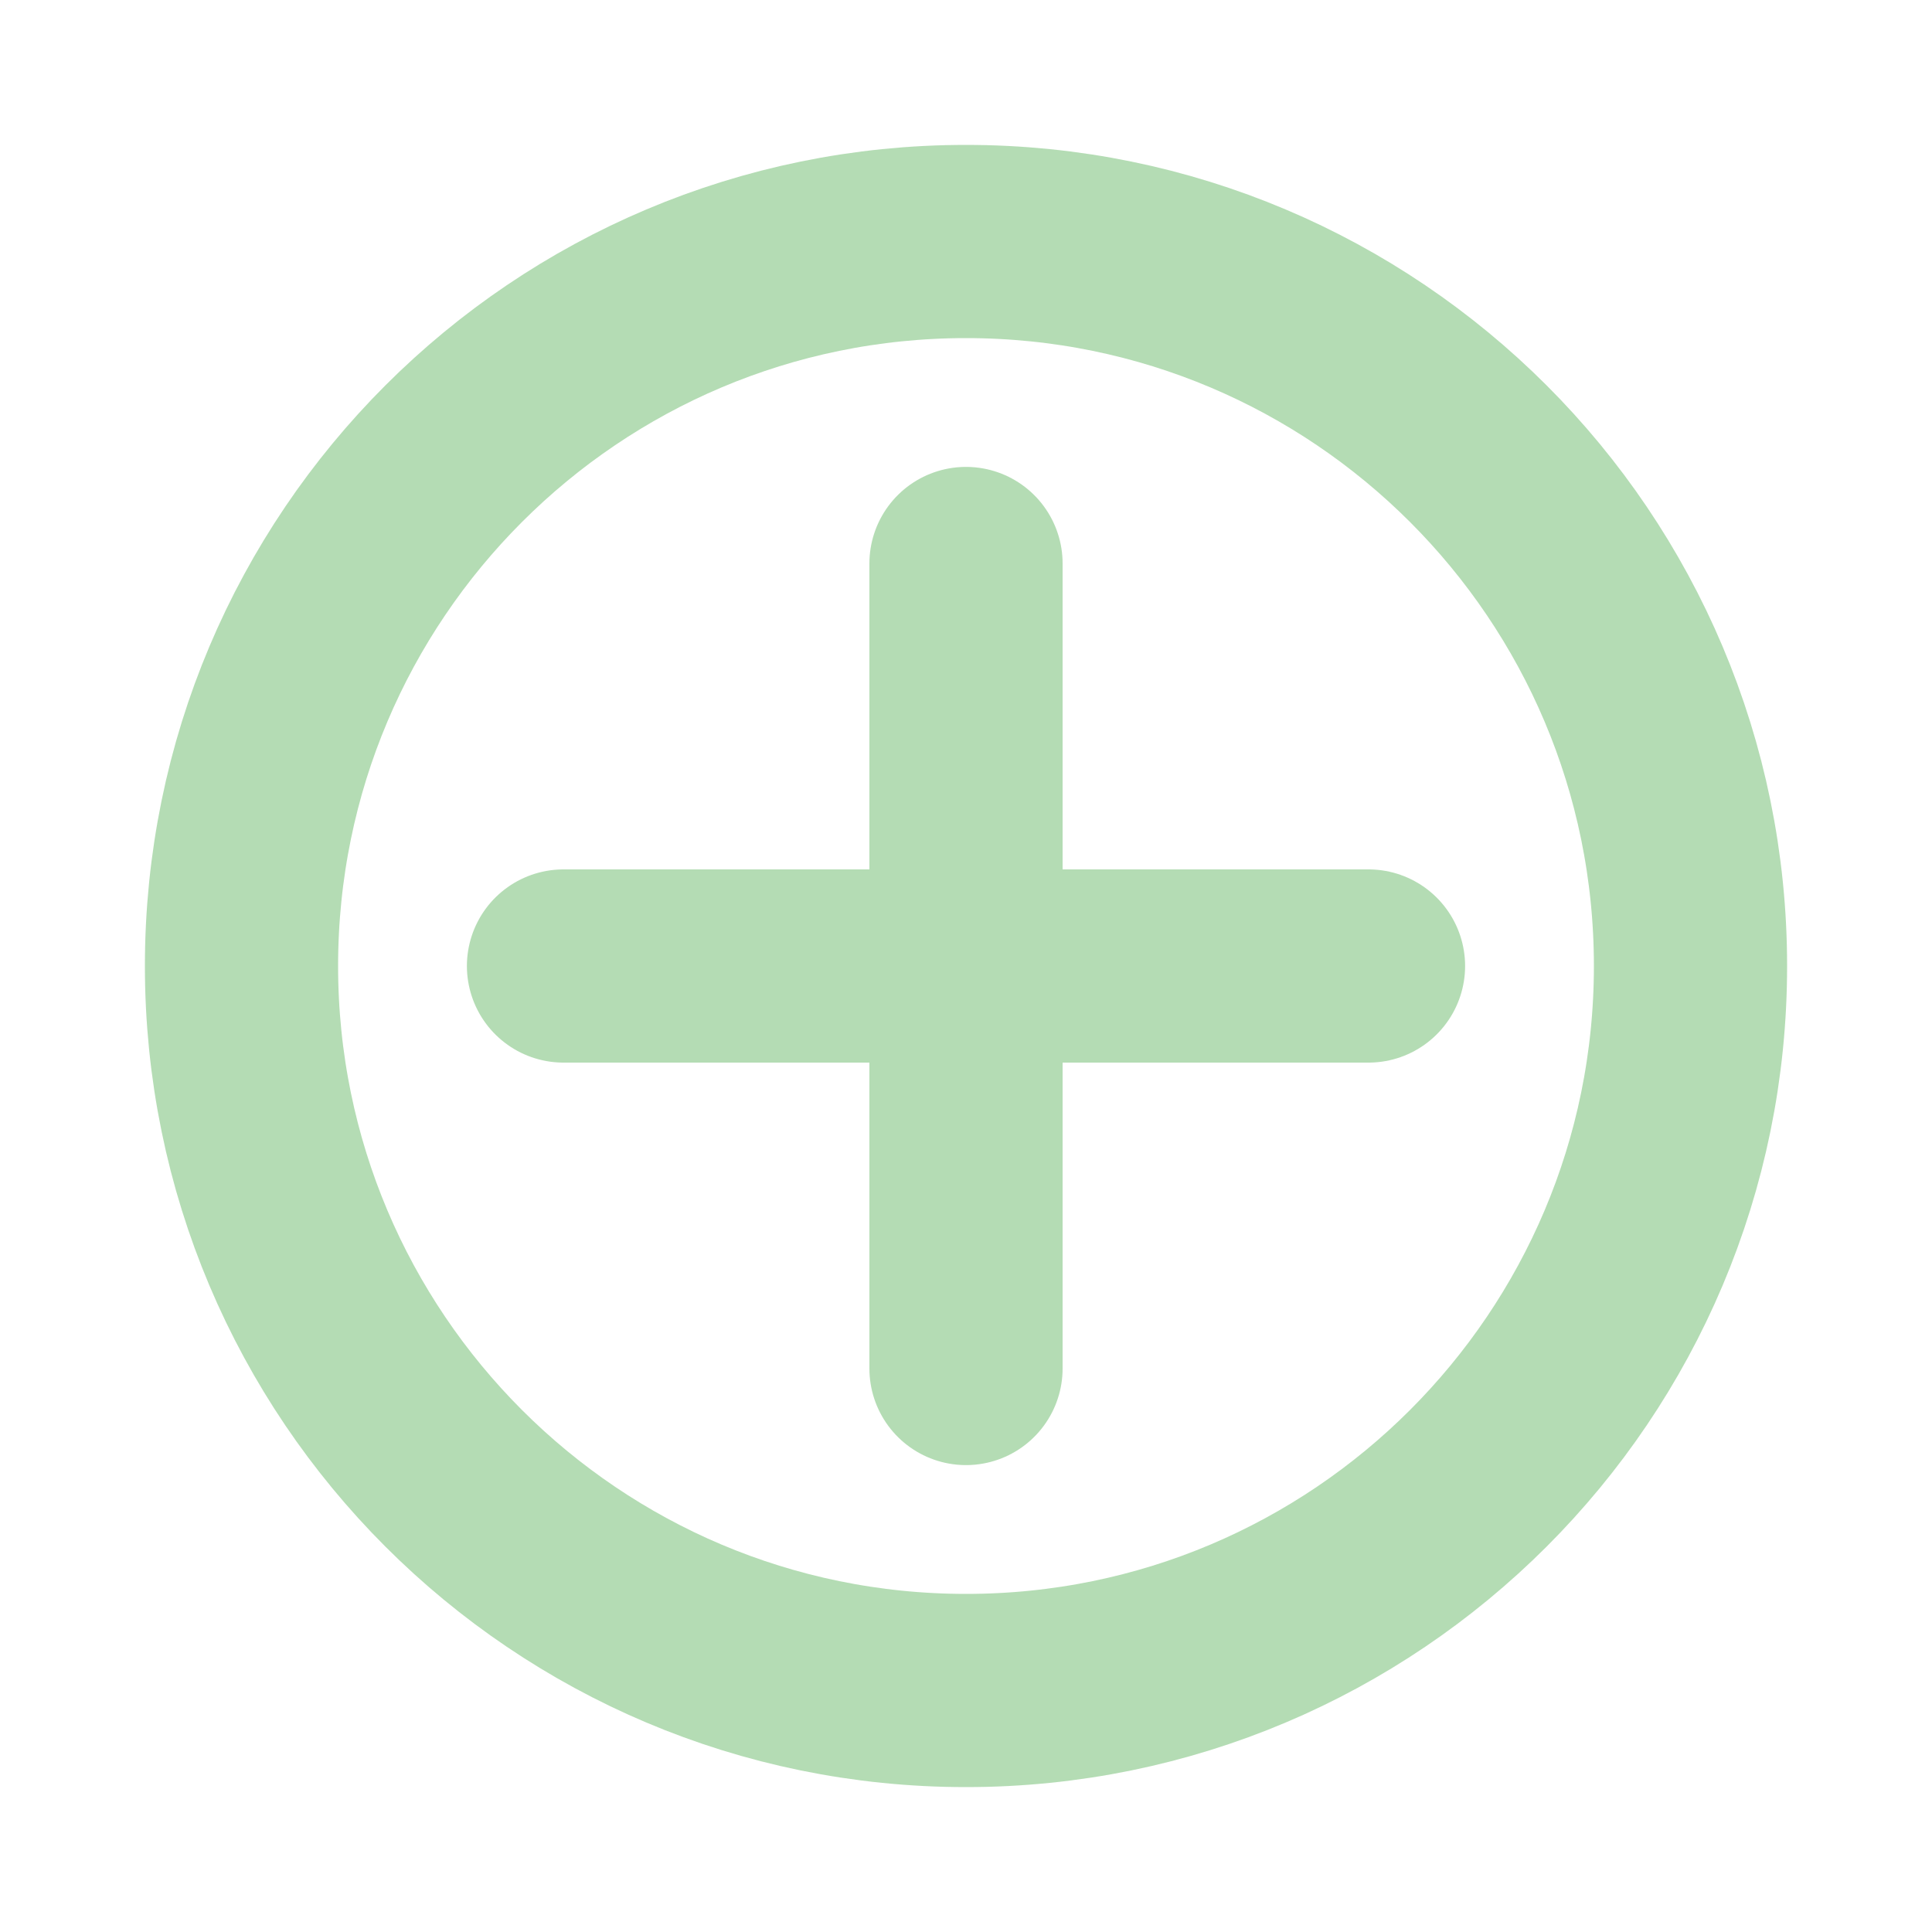
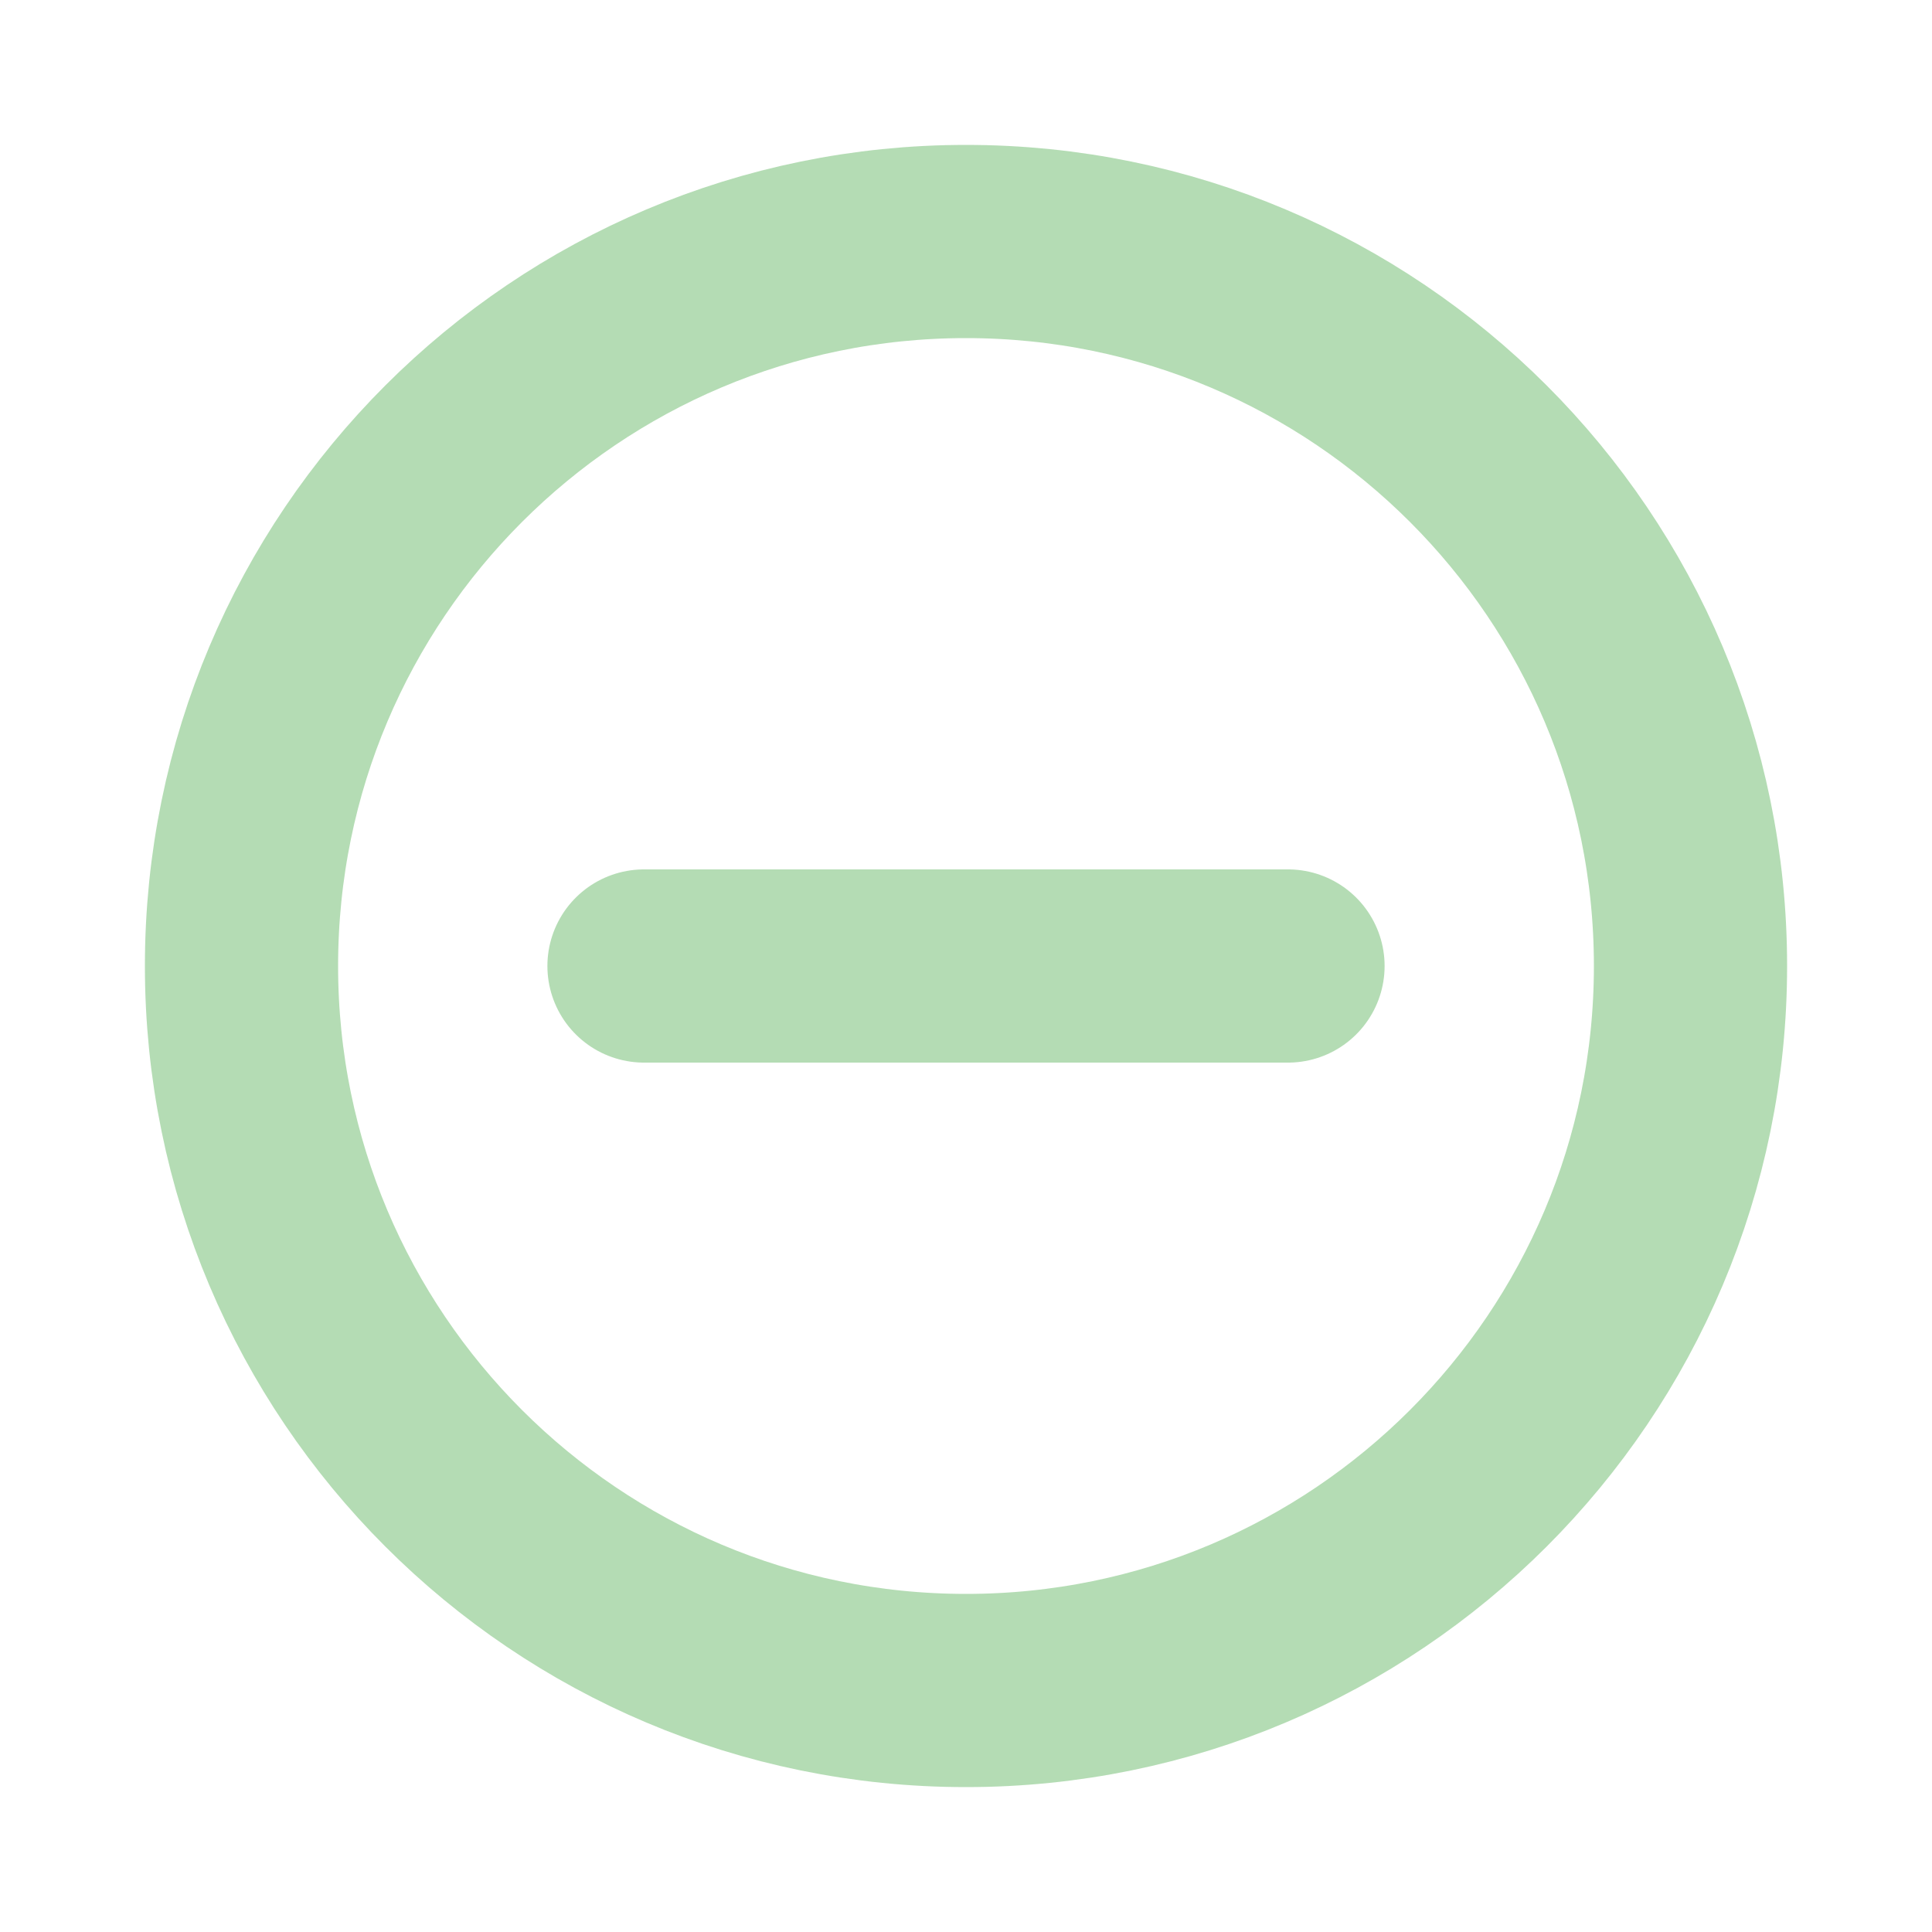
<svg xmlns="http://www.w3.org/2000/svg" width="800px" height="800px" viewBox="0 0 24 24" fill="none">
  <g id="SVGRepo_bgCarrier" stroke-width="0" />
  <g id="SVGRepo_tracerCarrier" stroke-linecap="round" stroke-linejoin="round" />
  <g id="SVGRepo_iconCarrier">
-     <path d="M12 7V17M7 12H17M21 12C21 16.971 16.971 21 12 21C7.029 21 3 16.971 3 12C3 7.029 7.029 3 12 3C16.971 3 21 7.029 21 12Z" stroke="#b4dcb4" stroke-width="2.4" stroke-linecap="round" stroke-linejoin="round" />
+     <path d="M8 12H16M21 12C21 16.971 16.971 21 12 21C7.029 21 3 16.971 3 12C3 7.029 7.029 3 12 3C16.971 3 21 7.029 21 12Z" stroke="#b4dcb4" stroke-width="2.4" stroke-linecap="round" stroke-linejoin="round" />
  </g>
</svg>
